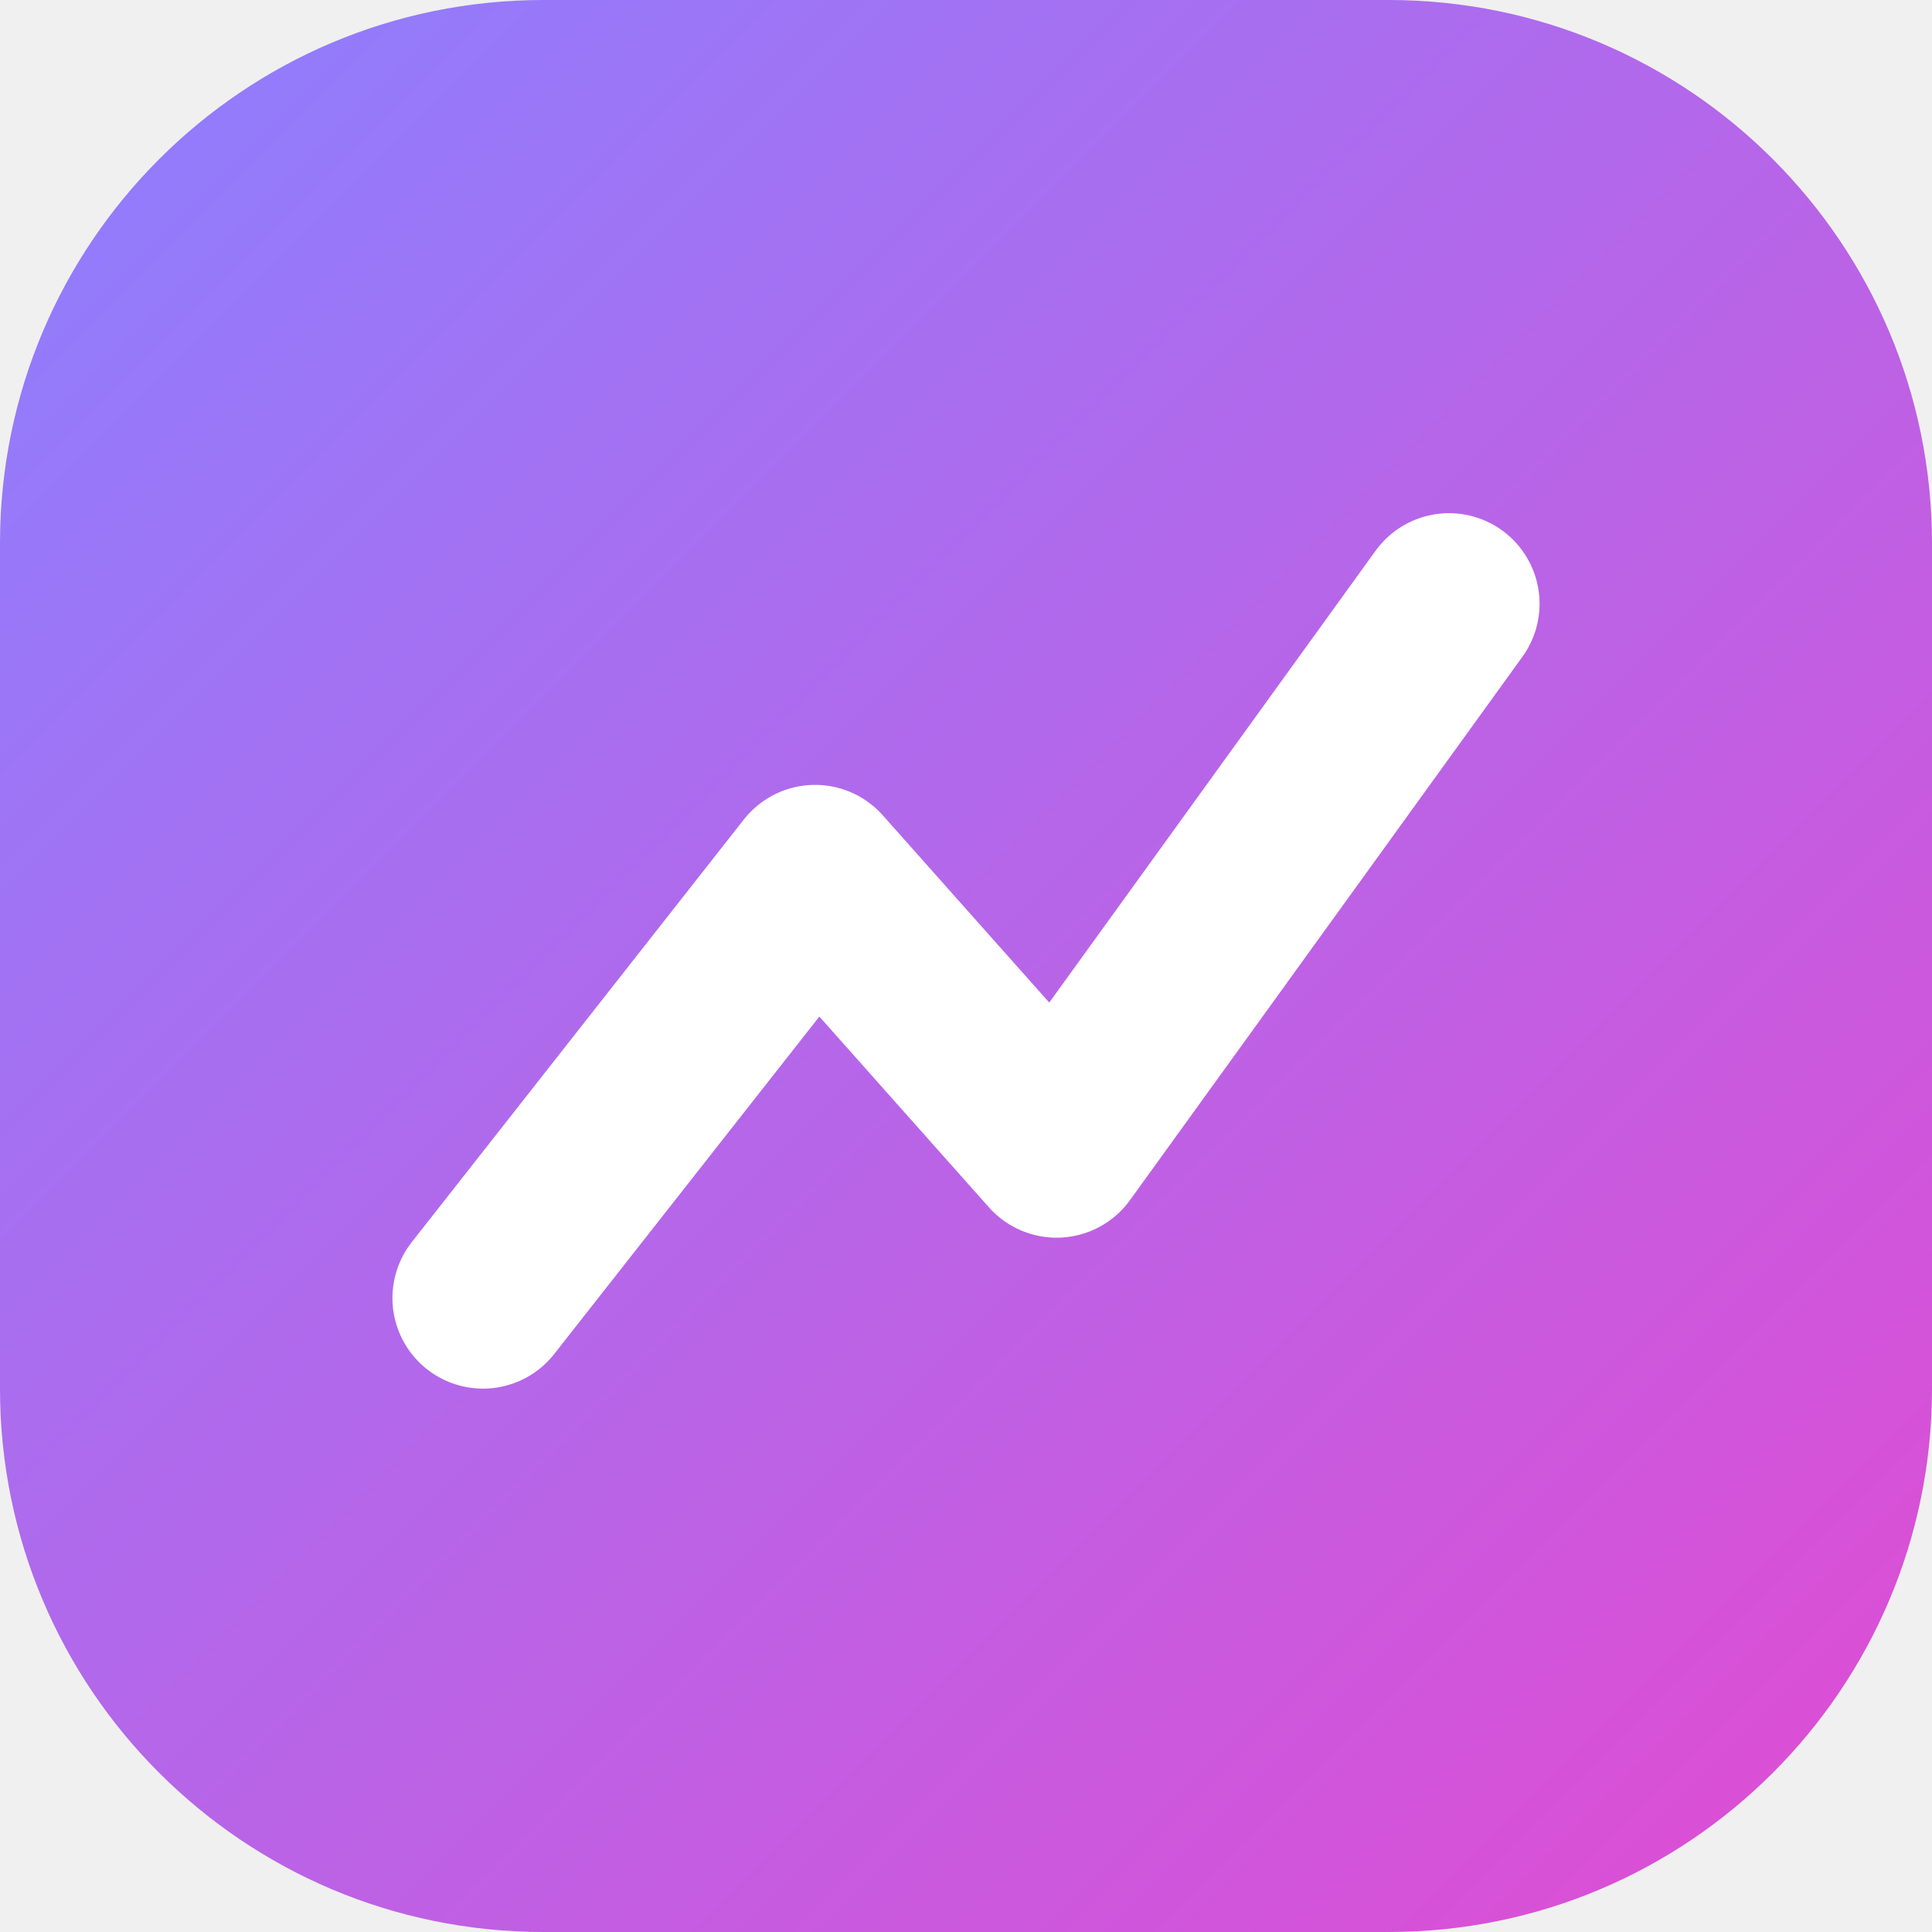
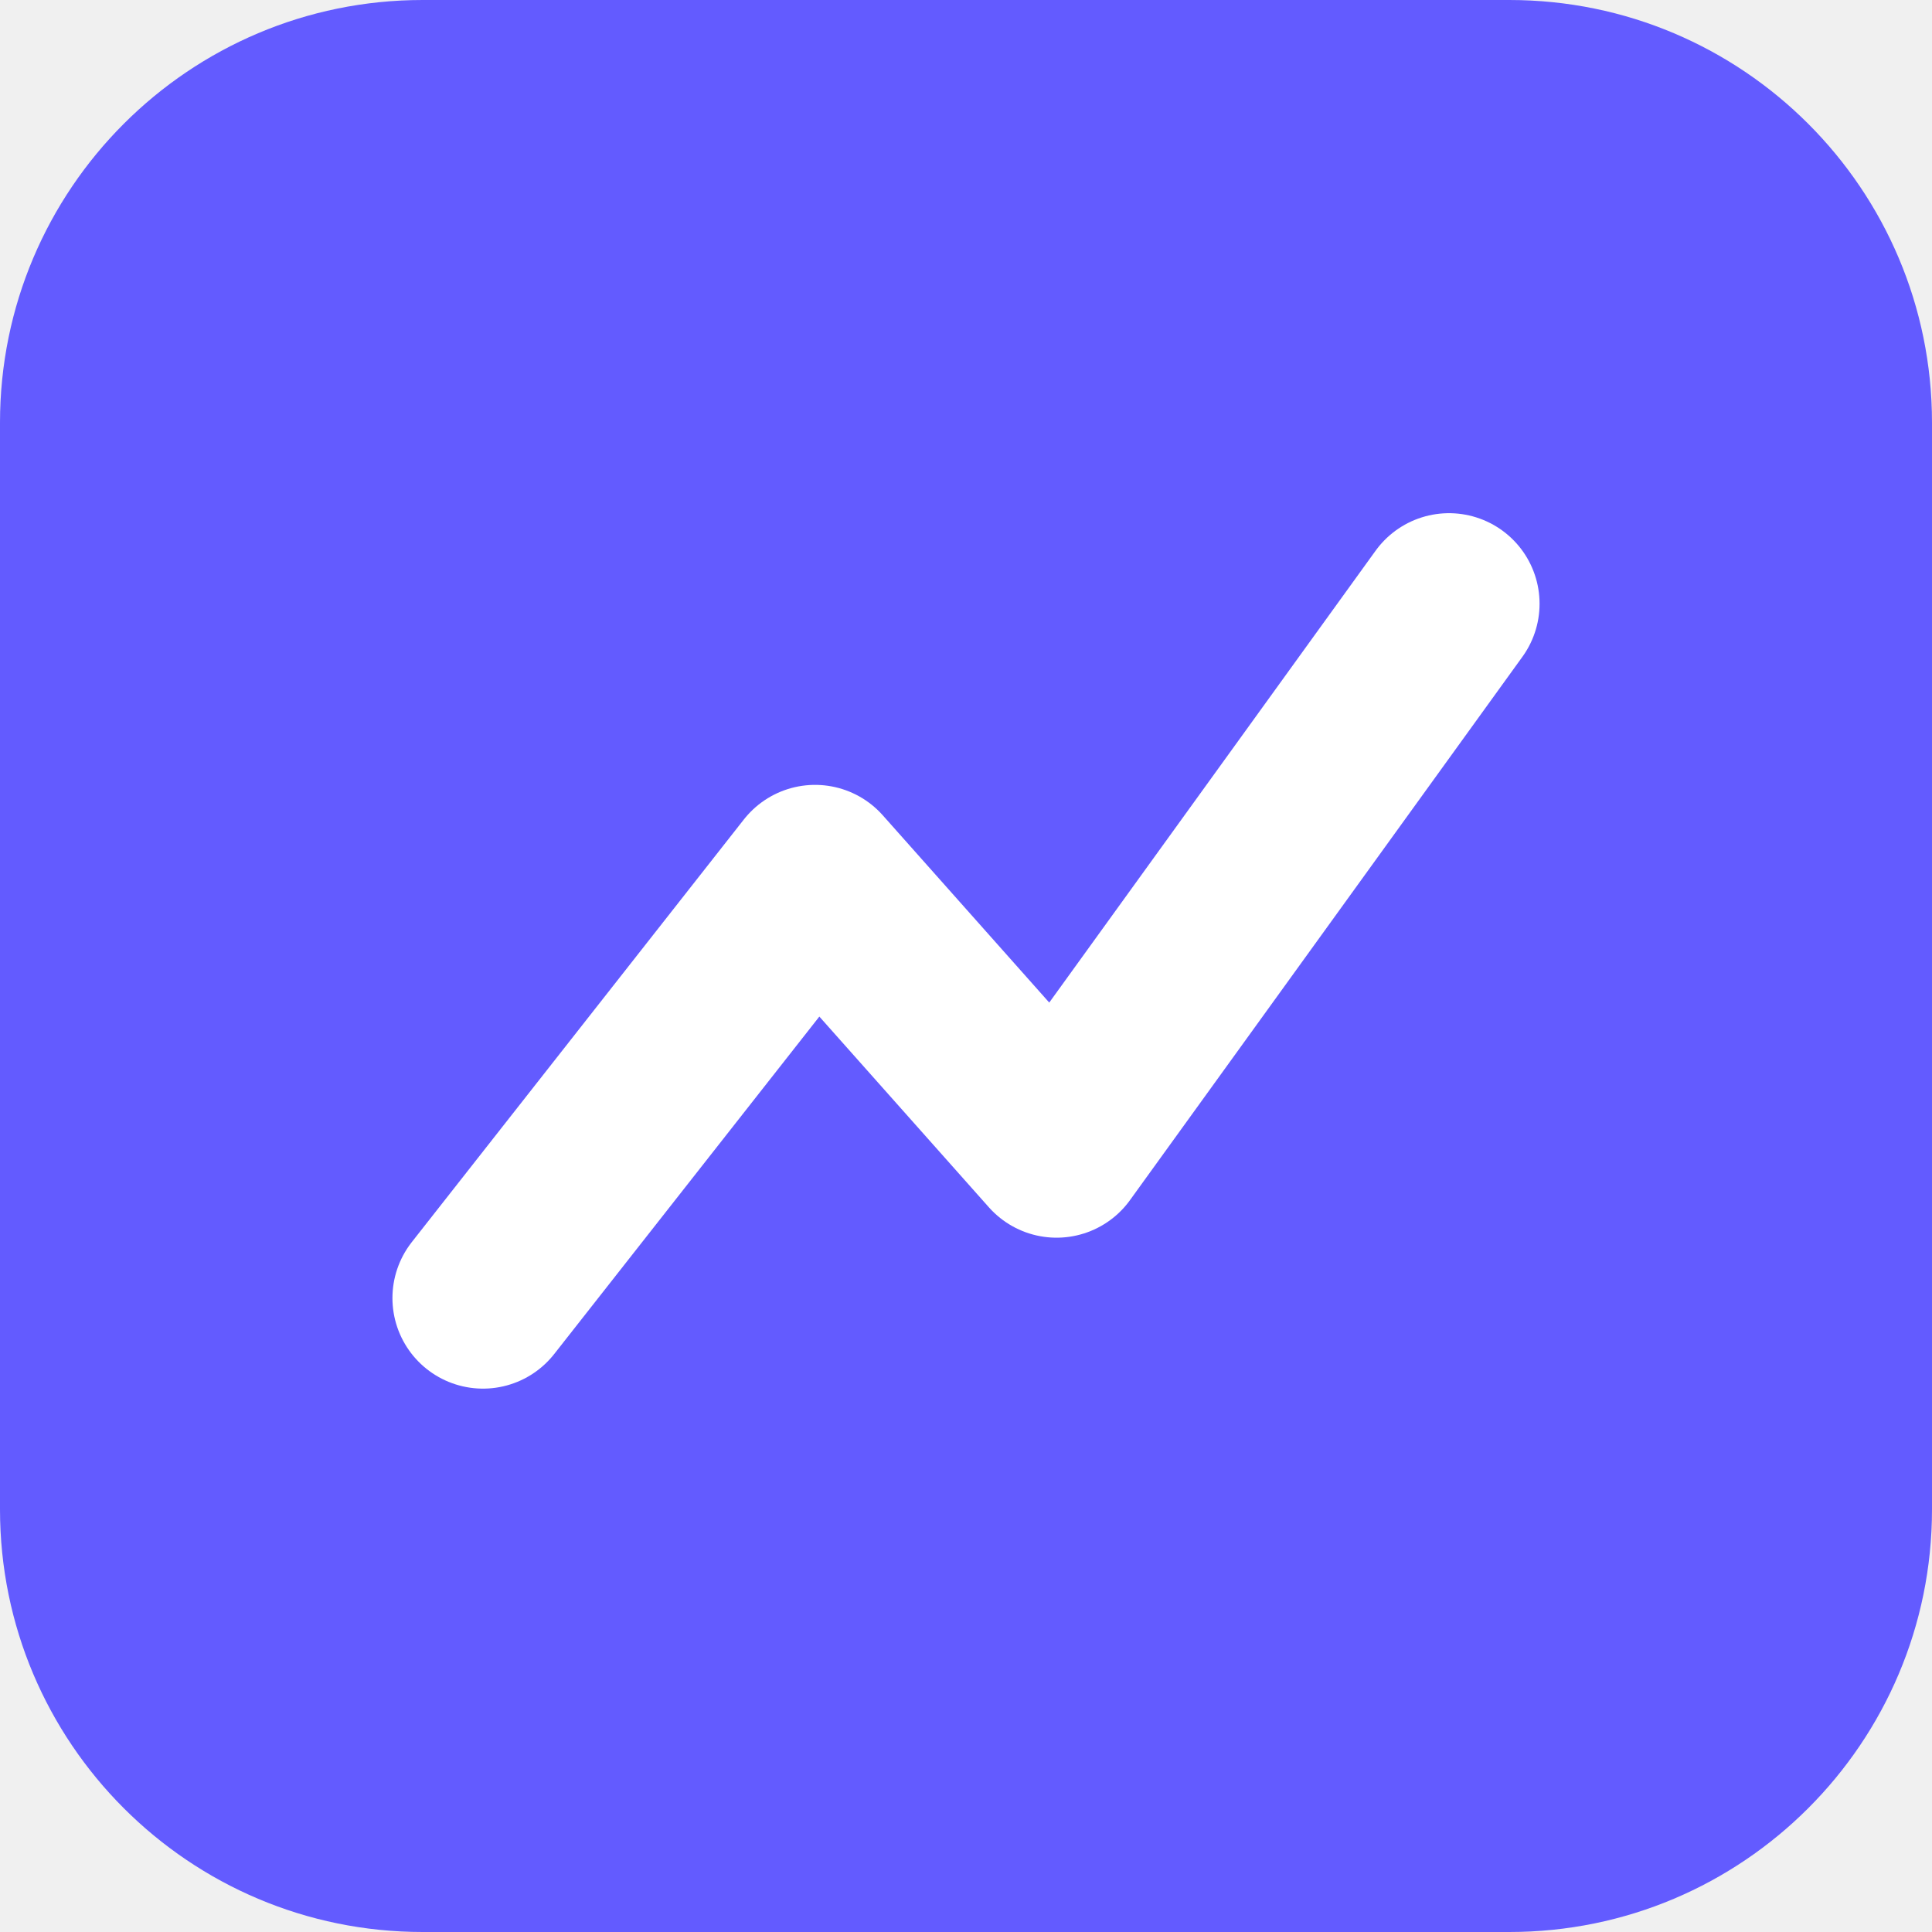
<svg xmlns="http://www.w3.org/2000/svg" viewBox="0 0 32 32">
-   <defs>
-     <linearGradient id="g" x1="0" y1="0" x2="1" y2="1">
-       <stop offset="0" stop-color="#8b80ff" />
-       <stop offset="1" stop-color="#e14bd2" />
-     </linearGradient>
-   </defs>
-   <rect width="32" height="32" rx="9" fill="url(#g)" />
+   <rect width="32" height="32" rx="7" fill="#635bff" />
  <path d="M8 21.5l5.5-7 4 4.5L24 10" stroke="#fff" stroke-width="3" fill="none" stroke-linecap="round" stroke-linejoin="round" />
</svg>
